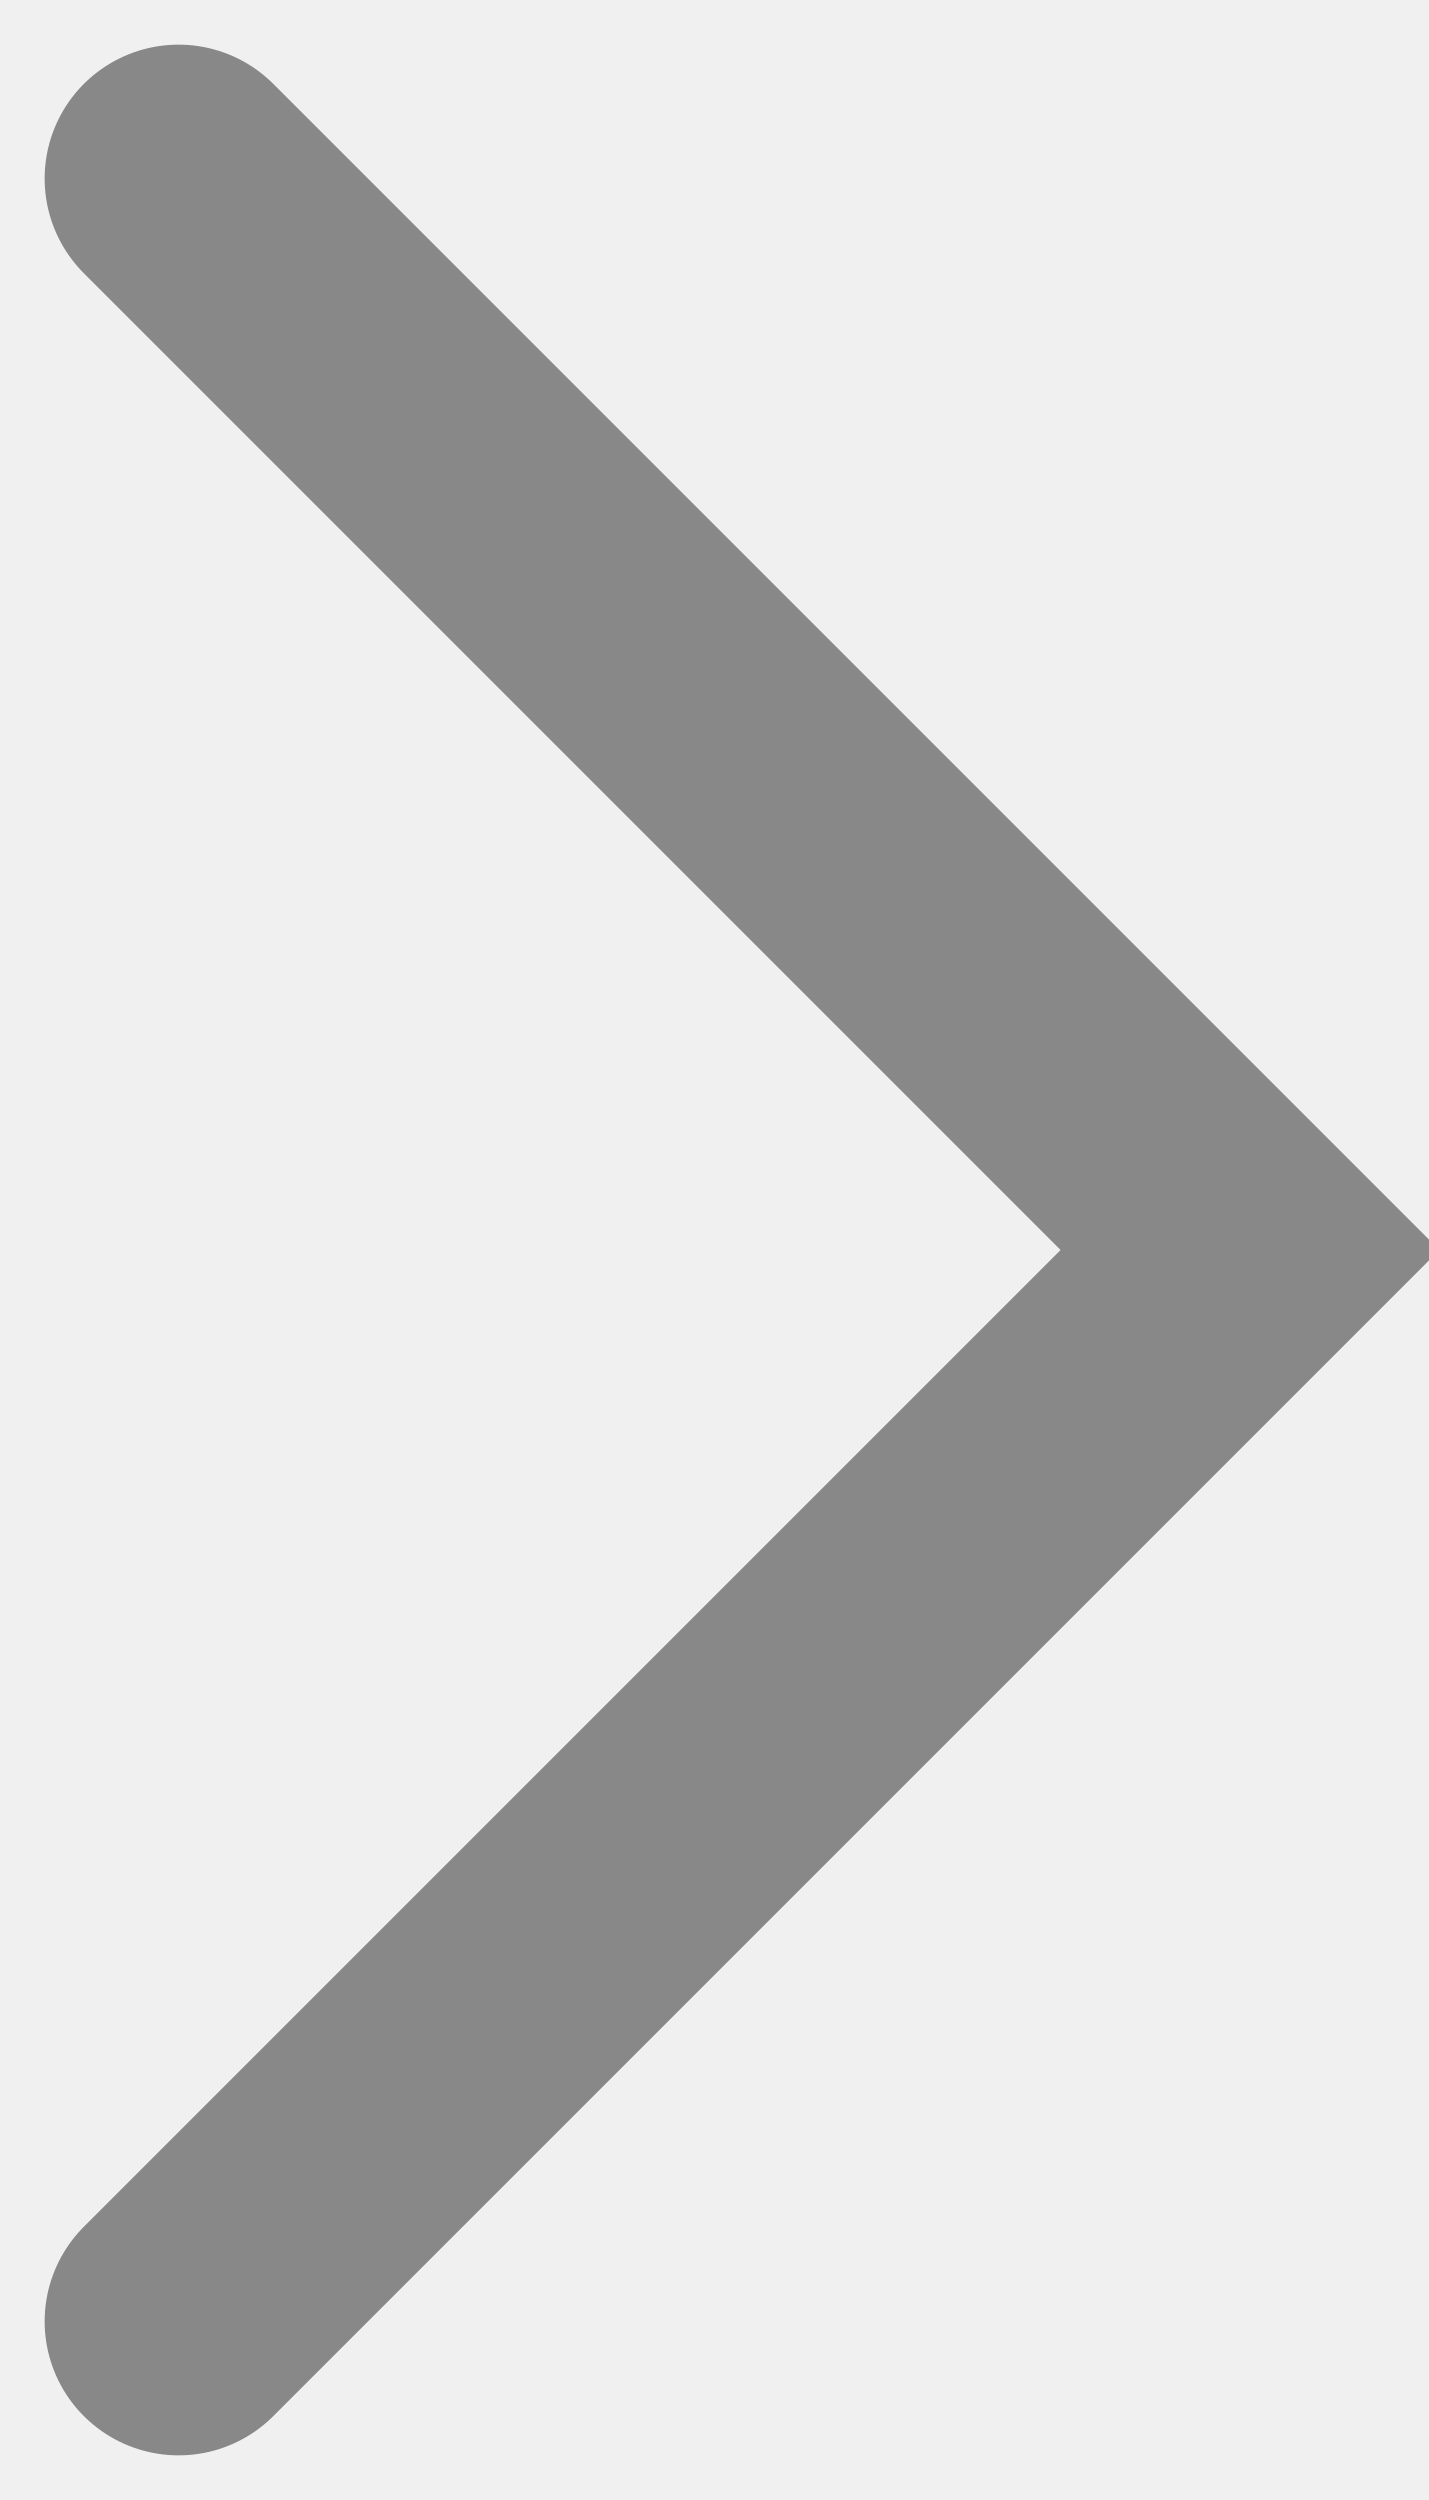
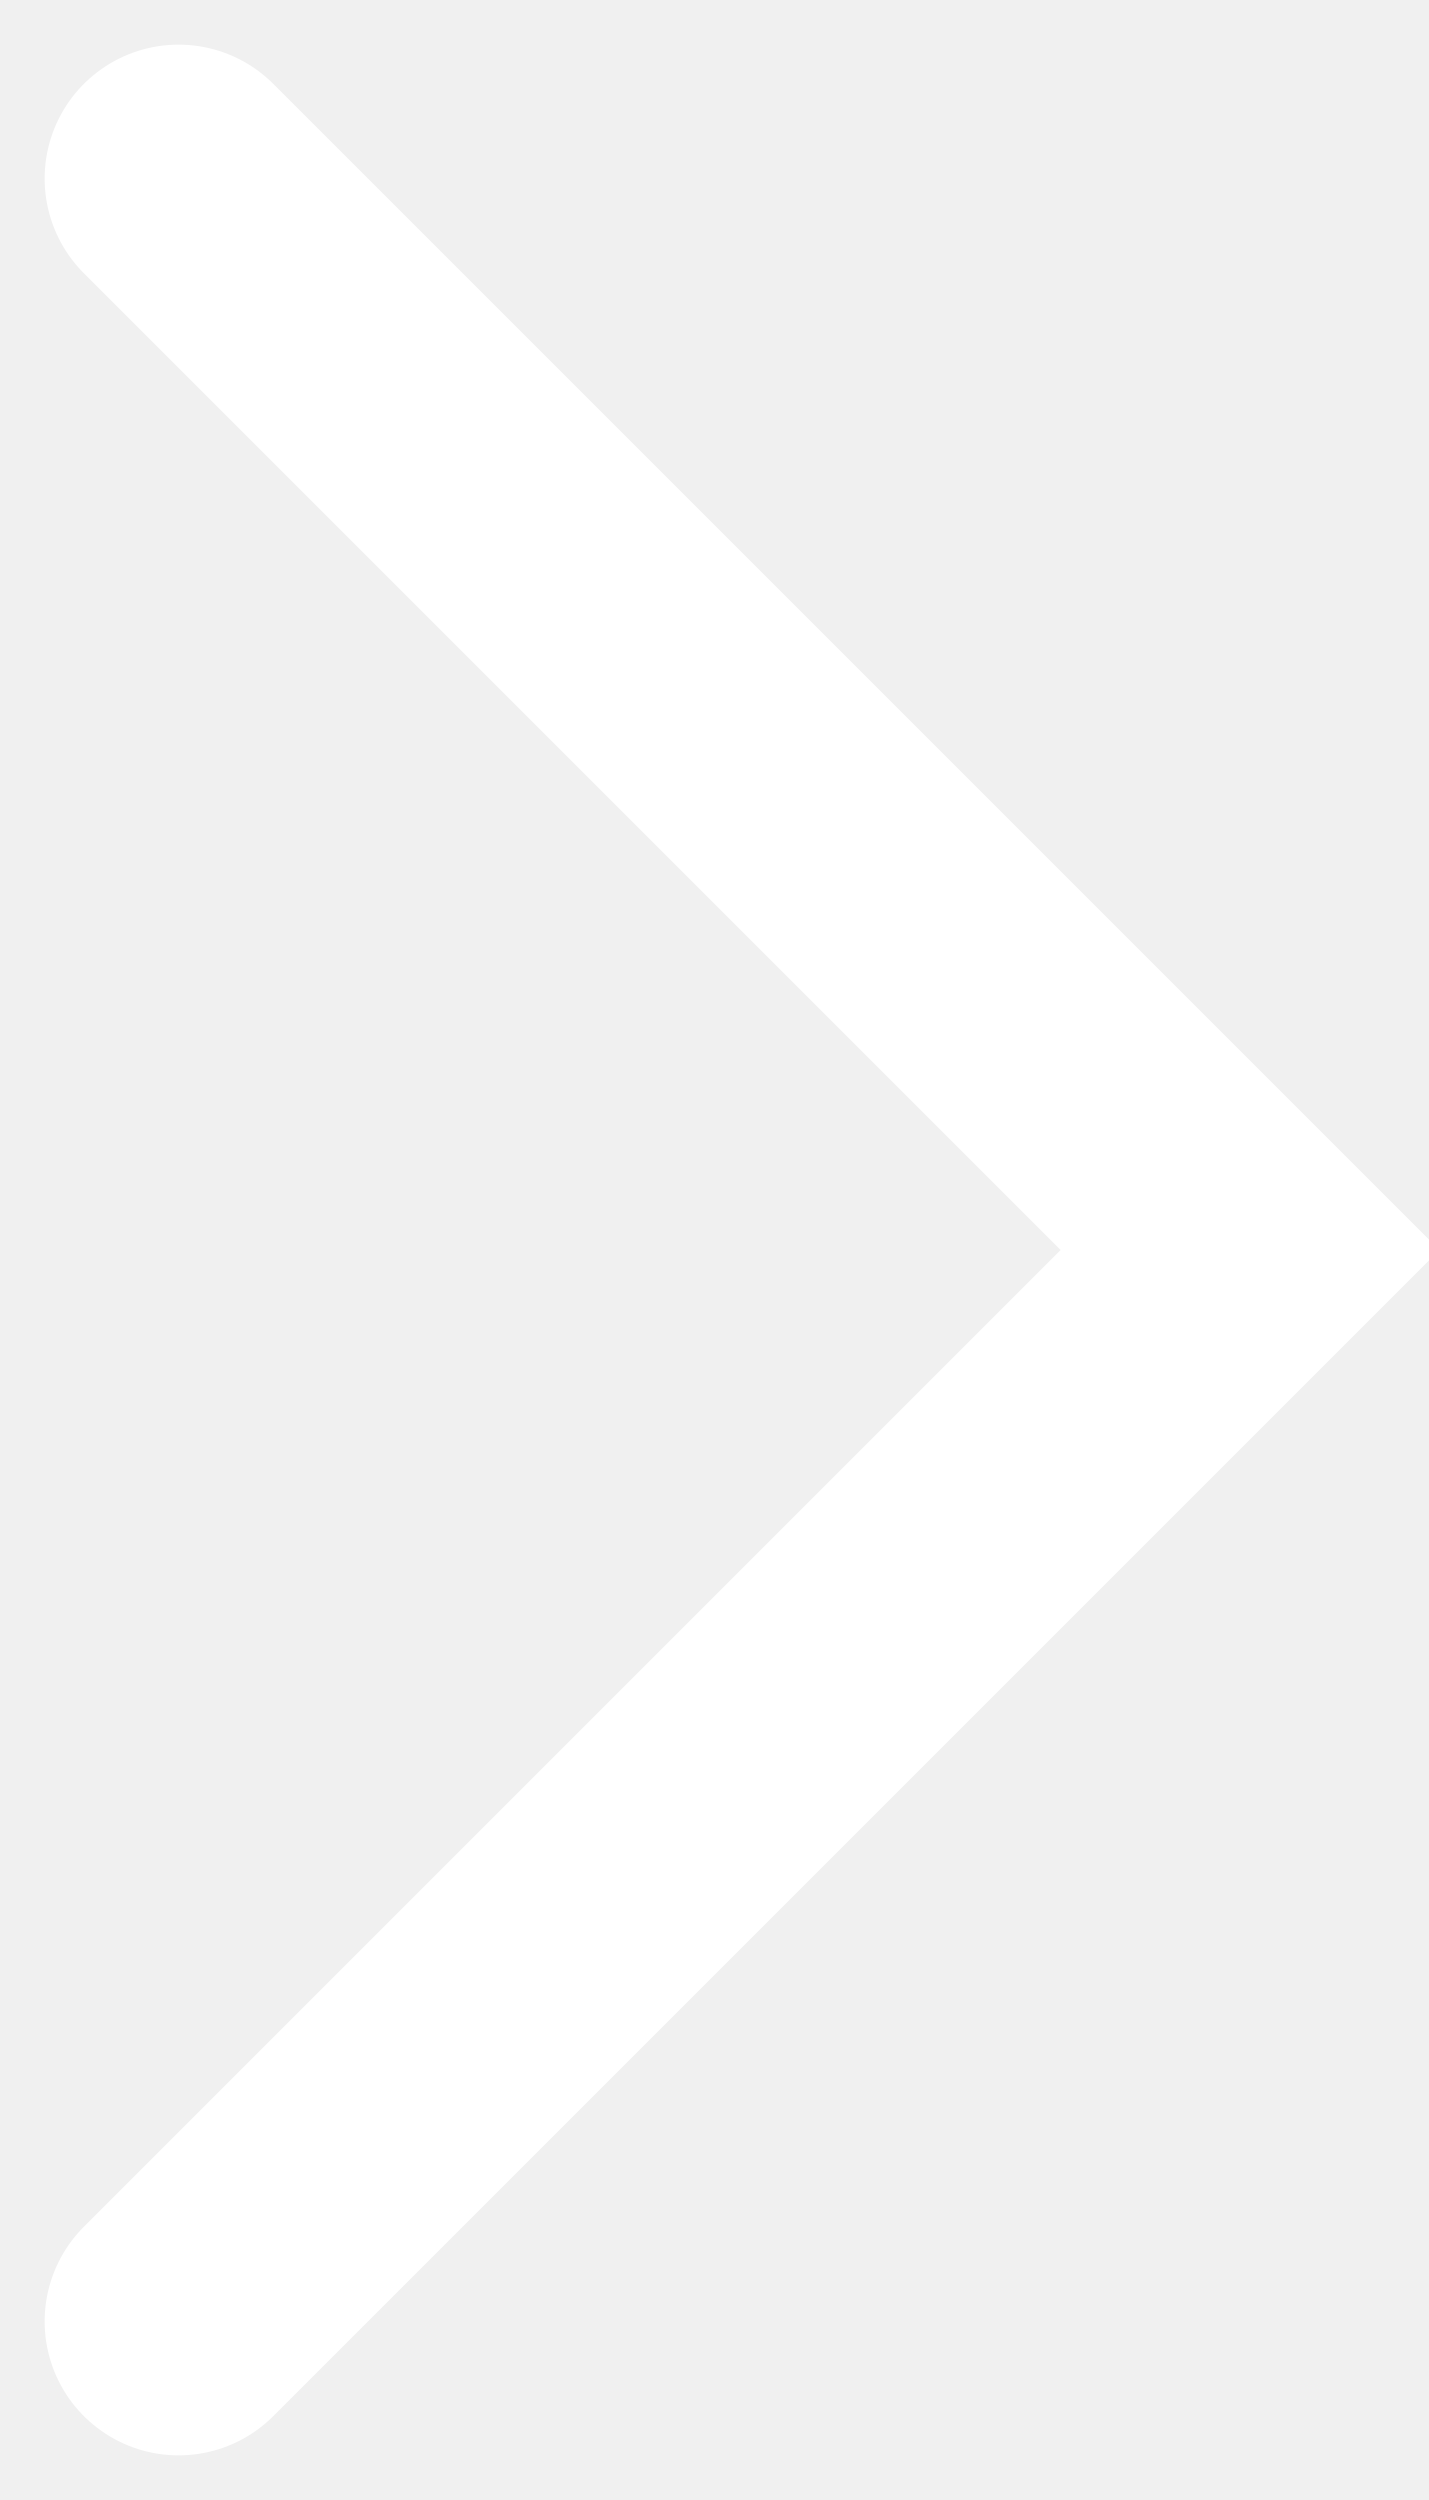
<svg xmlns="http://www.w3.org/2000/svg" width="8px" height="14px" viewBox="0 0 8 14" version="1.1">
  <g id="Symbols" stroke="none" stroke-width="1" fill="none" fill-rule="evenodd" stroke-linecap="round">
-     <g id="Elements/SettingsBlock1stroke72" transform="translate(-872, -28)" stroke="#888888" stroke-width="1.5">
+     <g id="Elements/SettingsBlock1stroke72" transform="translate(-872, -28)" stroke="#ffffff" stroke-width="1.5">
      <g id="Icons/24/arrow" transform="translate(864, 23)">
        <polyline id="Path-11" transform="translate(12, 12) rotate(-90) translate(-12, -12) " points="6 9 12 15 18 9" />
      </g>
    </g>
  </g>
</svg>
